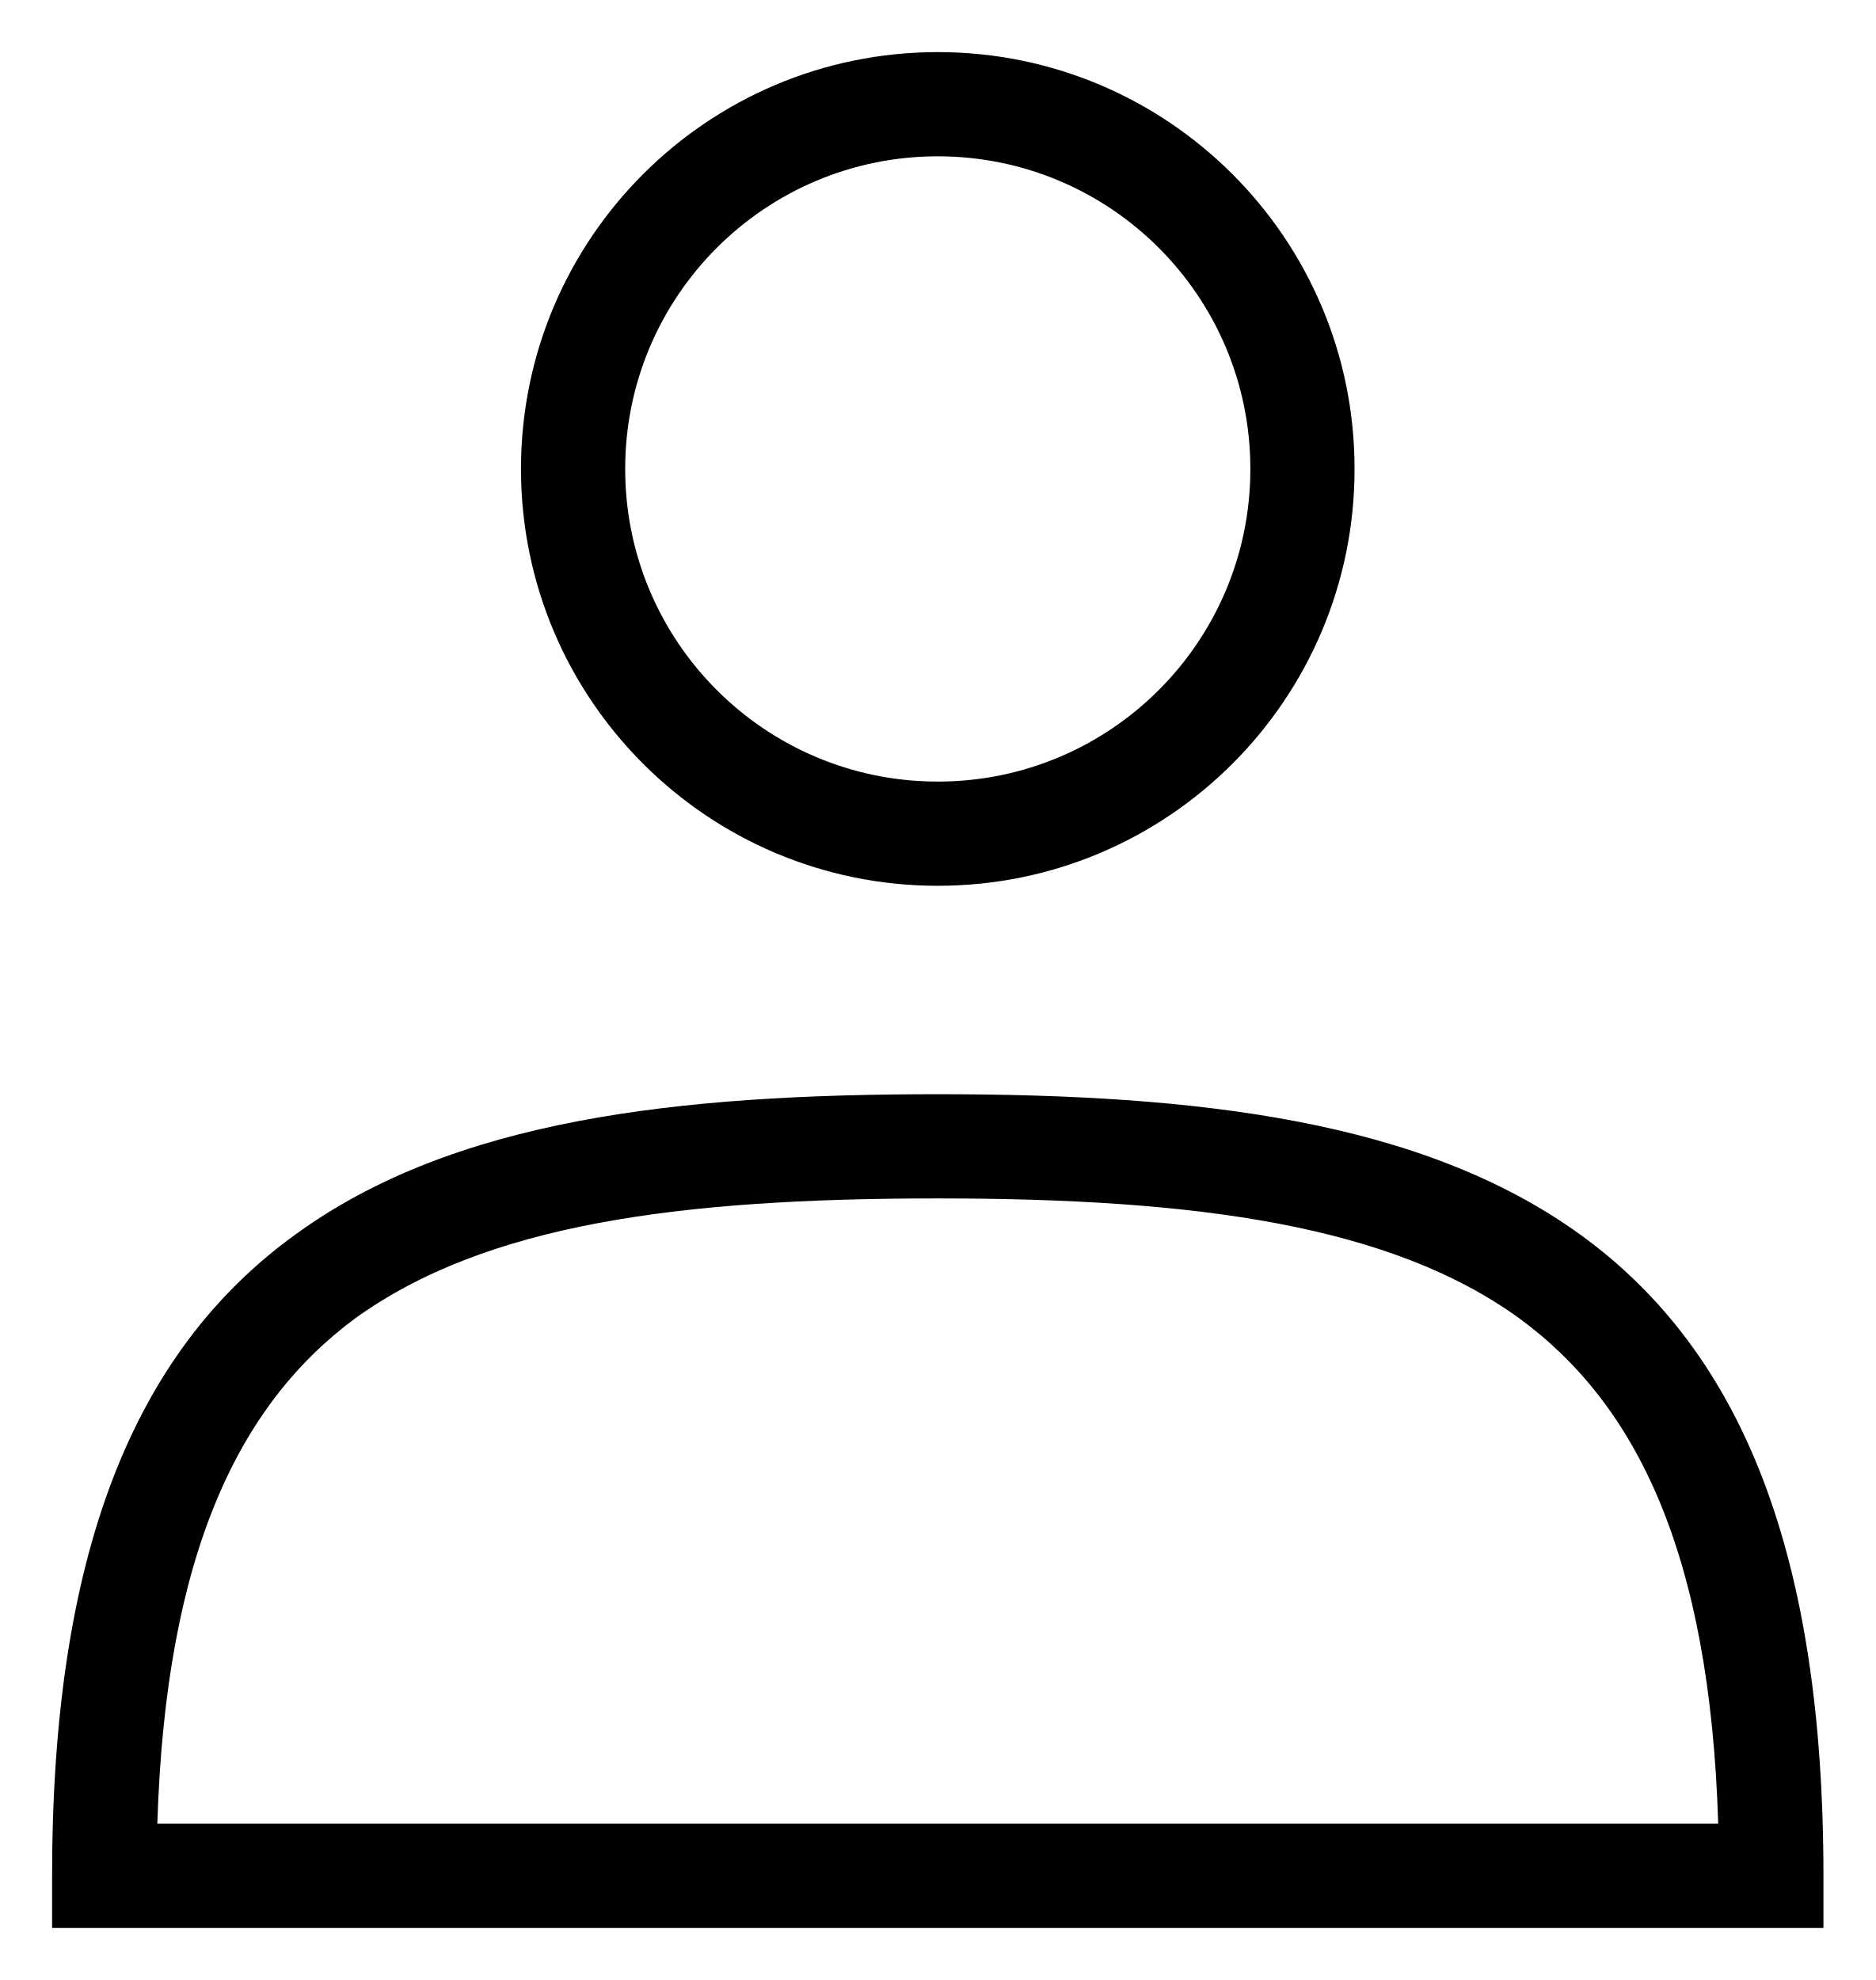
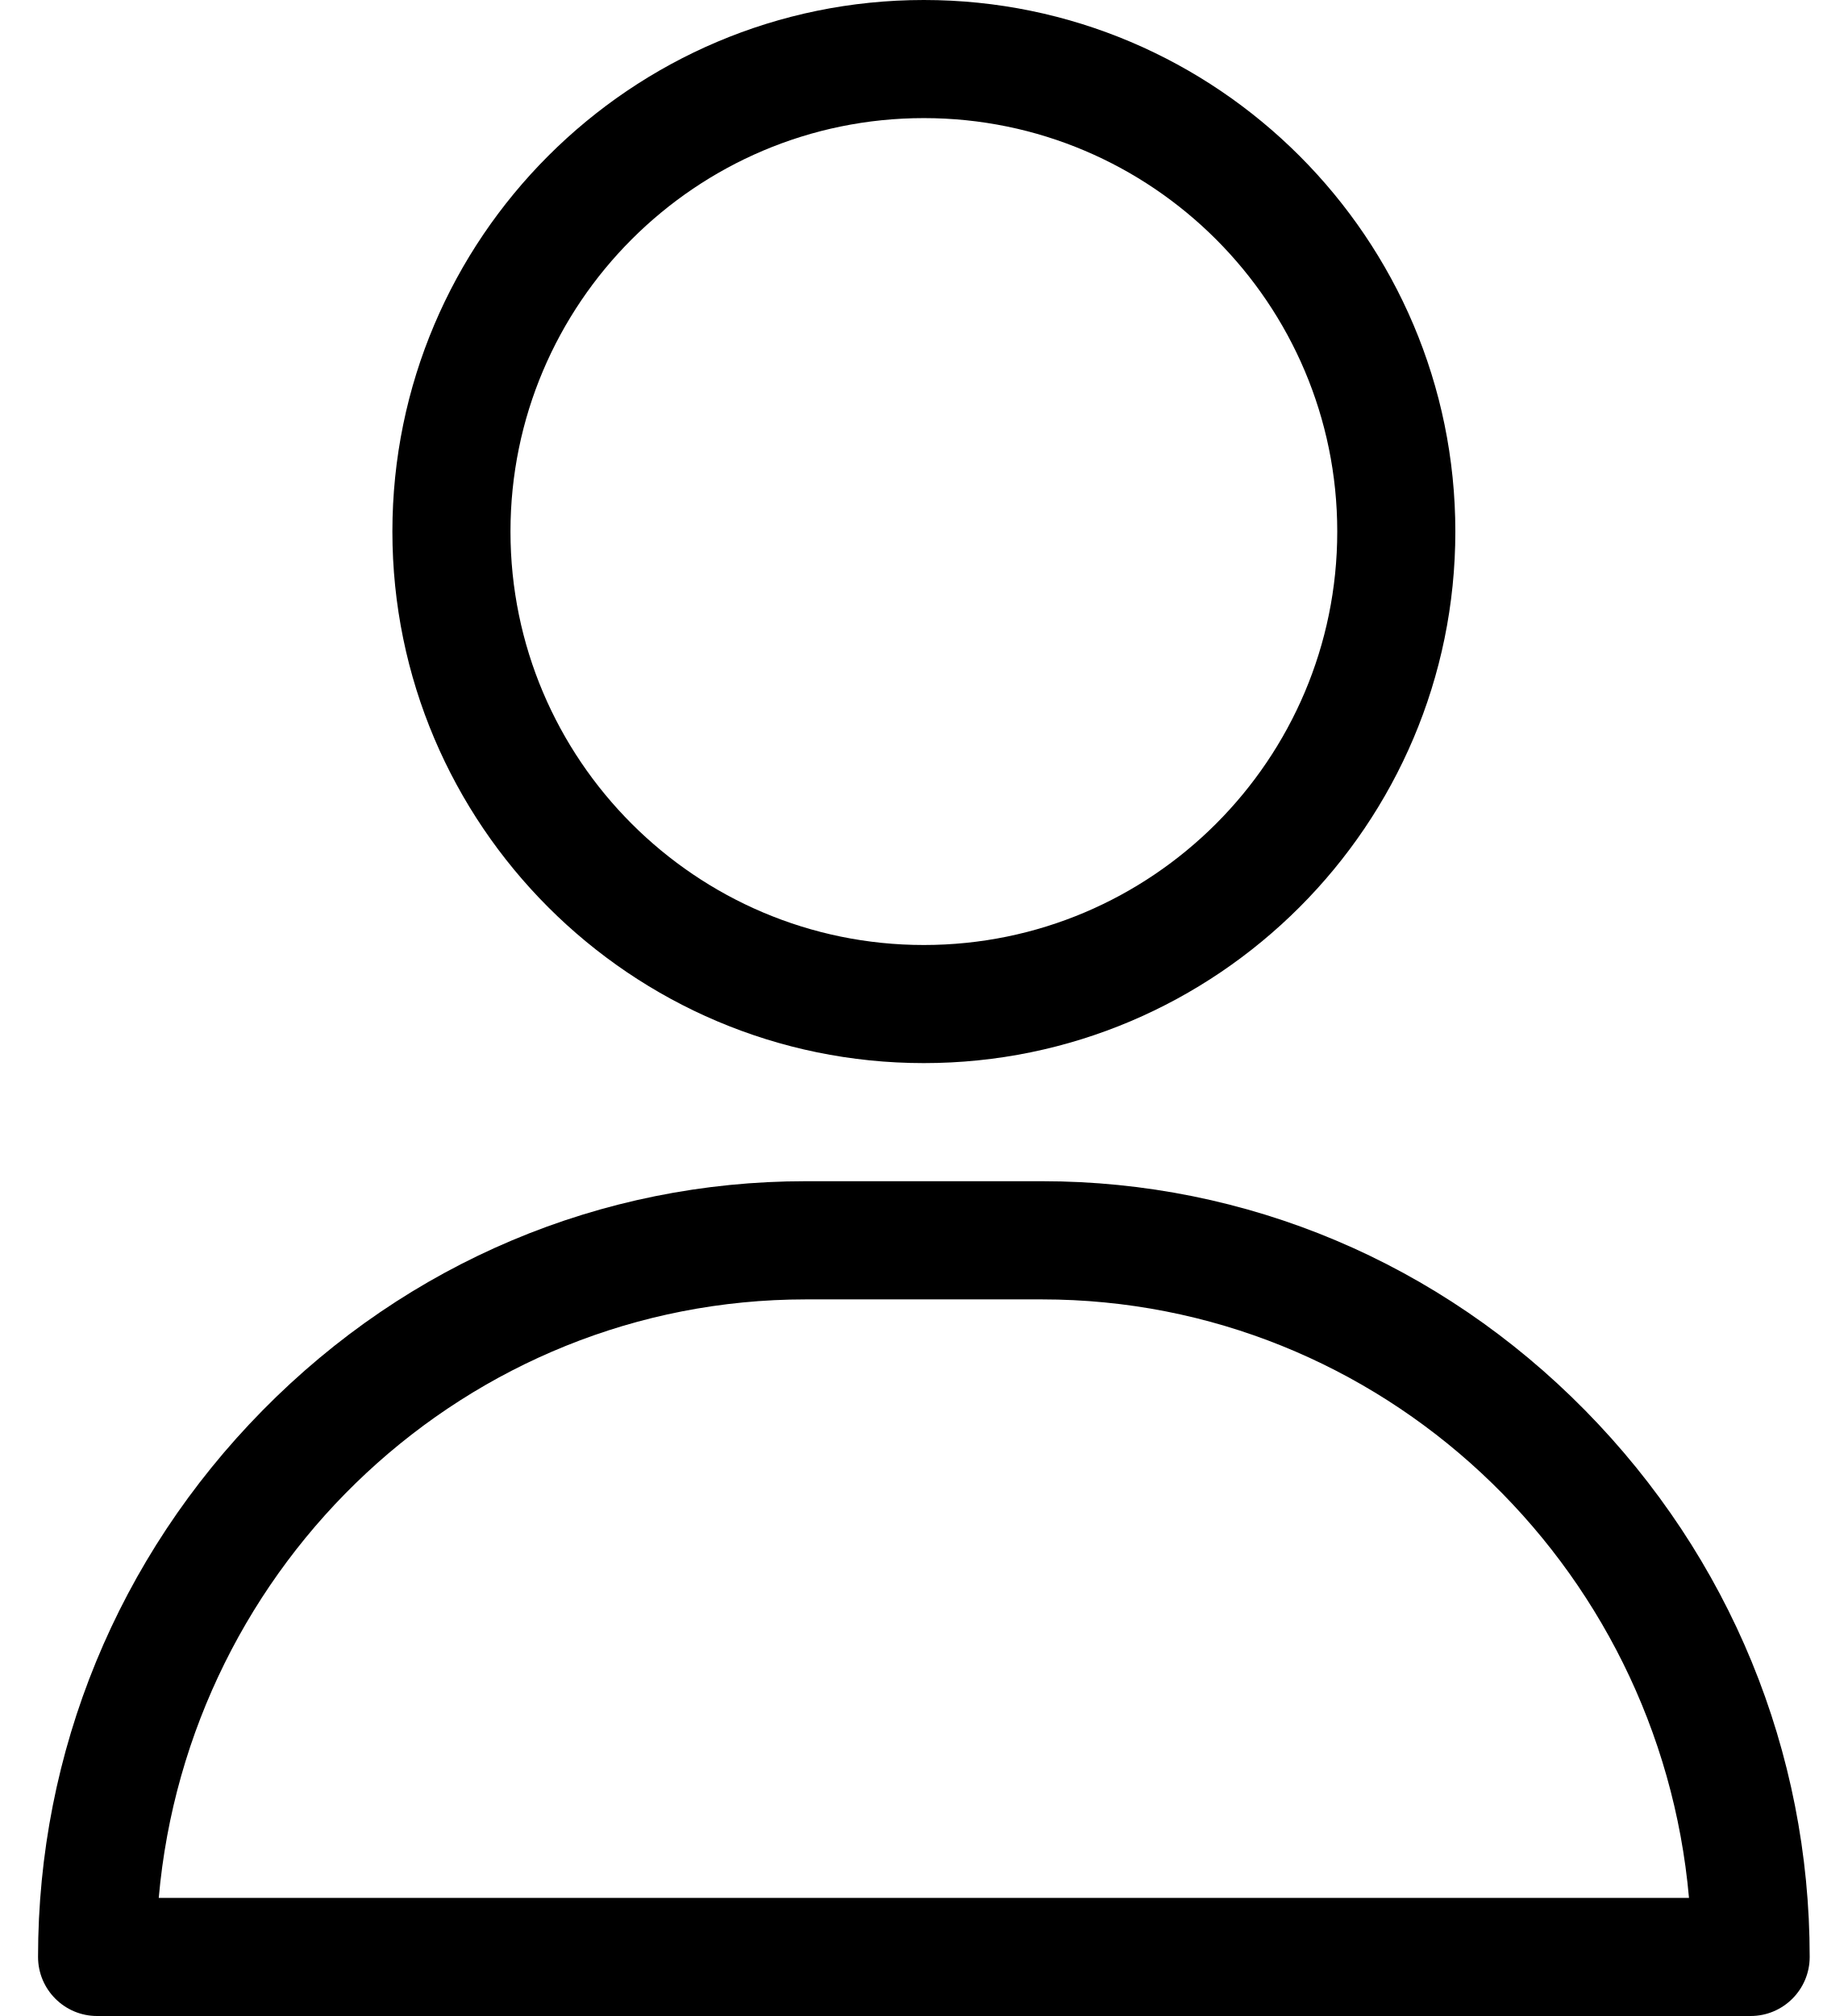
- <svg xmlns="http://www.w3.org/2000/svg" fill="none" class="icon icon-account" viewBox="0 0 18 19">
-   <path fill="currentColor" fill-rule="evenodd" d="M6 4.5a3 3 0 1 1 6 0 3 3 0 0 1-6 0m3-4a4 4 0 1 0 0 8 4 4 0 0 0 0-8m5.58 12.15c1.12.82 1.83 2.24 1.91 4.85H1.51c.08-2.6.79-4.03 1.9-4.85C4.66 11.75 6.5 11.5 9 11.5s4.35.26 5.58 1.15M9 10.5c-2.5 0-4.65.24-6.17 1.35C1.27 12.98.5 14.93.5 18v.5h17V18c0-3.07-.77-5.02-2.33-6.15-1.52-1.1-3.67-1.35-6.17-1.35" clip-rule="evenodd" />
+ <svg xmlns="http://www.w3.org/2000/svg" width="22" height="24" viewBox="0 0 22 24" fill="none" class="icon icon-account">
+   <path d="M11 0C7.511 0 4.672 2.839 4.672 6.328C4.672 9.817 7.511 12.656 11 12.656C14.489 12.656 17.328 9.817 17.328 6.328C17.328 2.839 14.489 0 11 0ZM11 11.25C8.286 11.25 6.078 9.042 6.078 6.328C6.078 3.614 8.286 1.406 11 1.406C13.714 1.406 15.922 3.614 15.922 6.328C15.922 9.042 13.714 11.25 11 11.25ZM18.873 16.79C17.141 15.031 14.844 14.062 12.406 14.062H9.594C7.156 14.062 4.859 15.031 3.127 16.79C1.403 18.541 0.453 20.852 0.453 23.297C0.453 23.685 0.768 24 1.156 24H20.844C21.232 24 21.547 23.685 21.547 23.297C21.547 20.852 20.597 18.541 18.873 16.79ZM1.89 22.594C2.243 18.605 5.563 15.469 9.594 15.469H12.406C16.437 15.469 19.757 18.605 20.11 22.594H1.89Z" fill="black" />
</svg>
